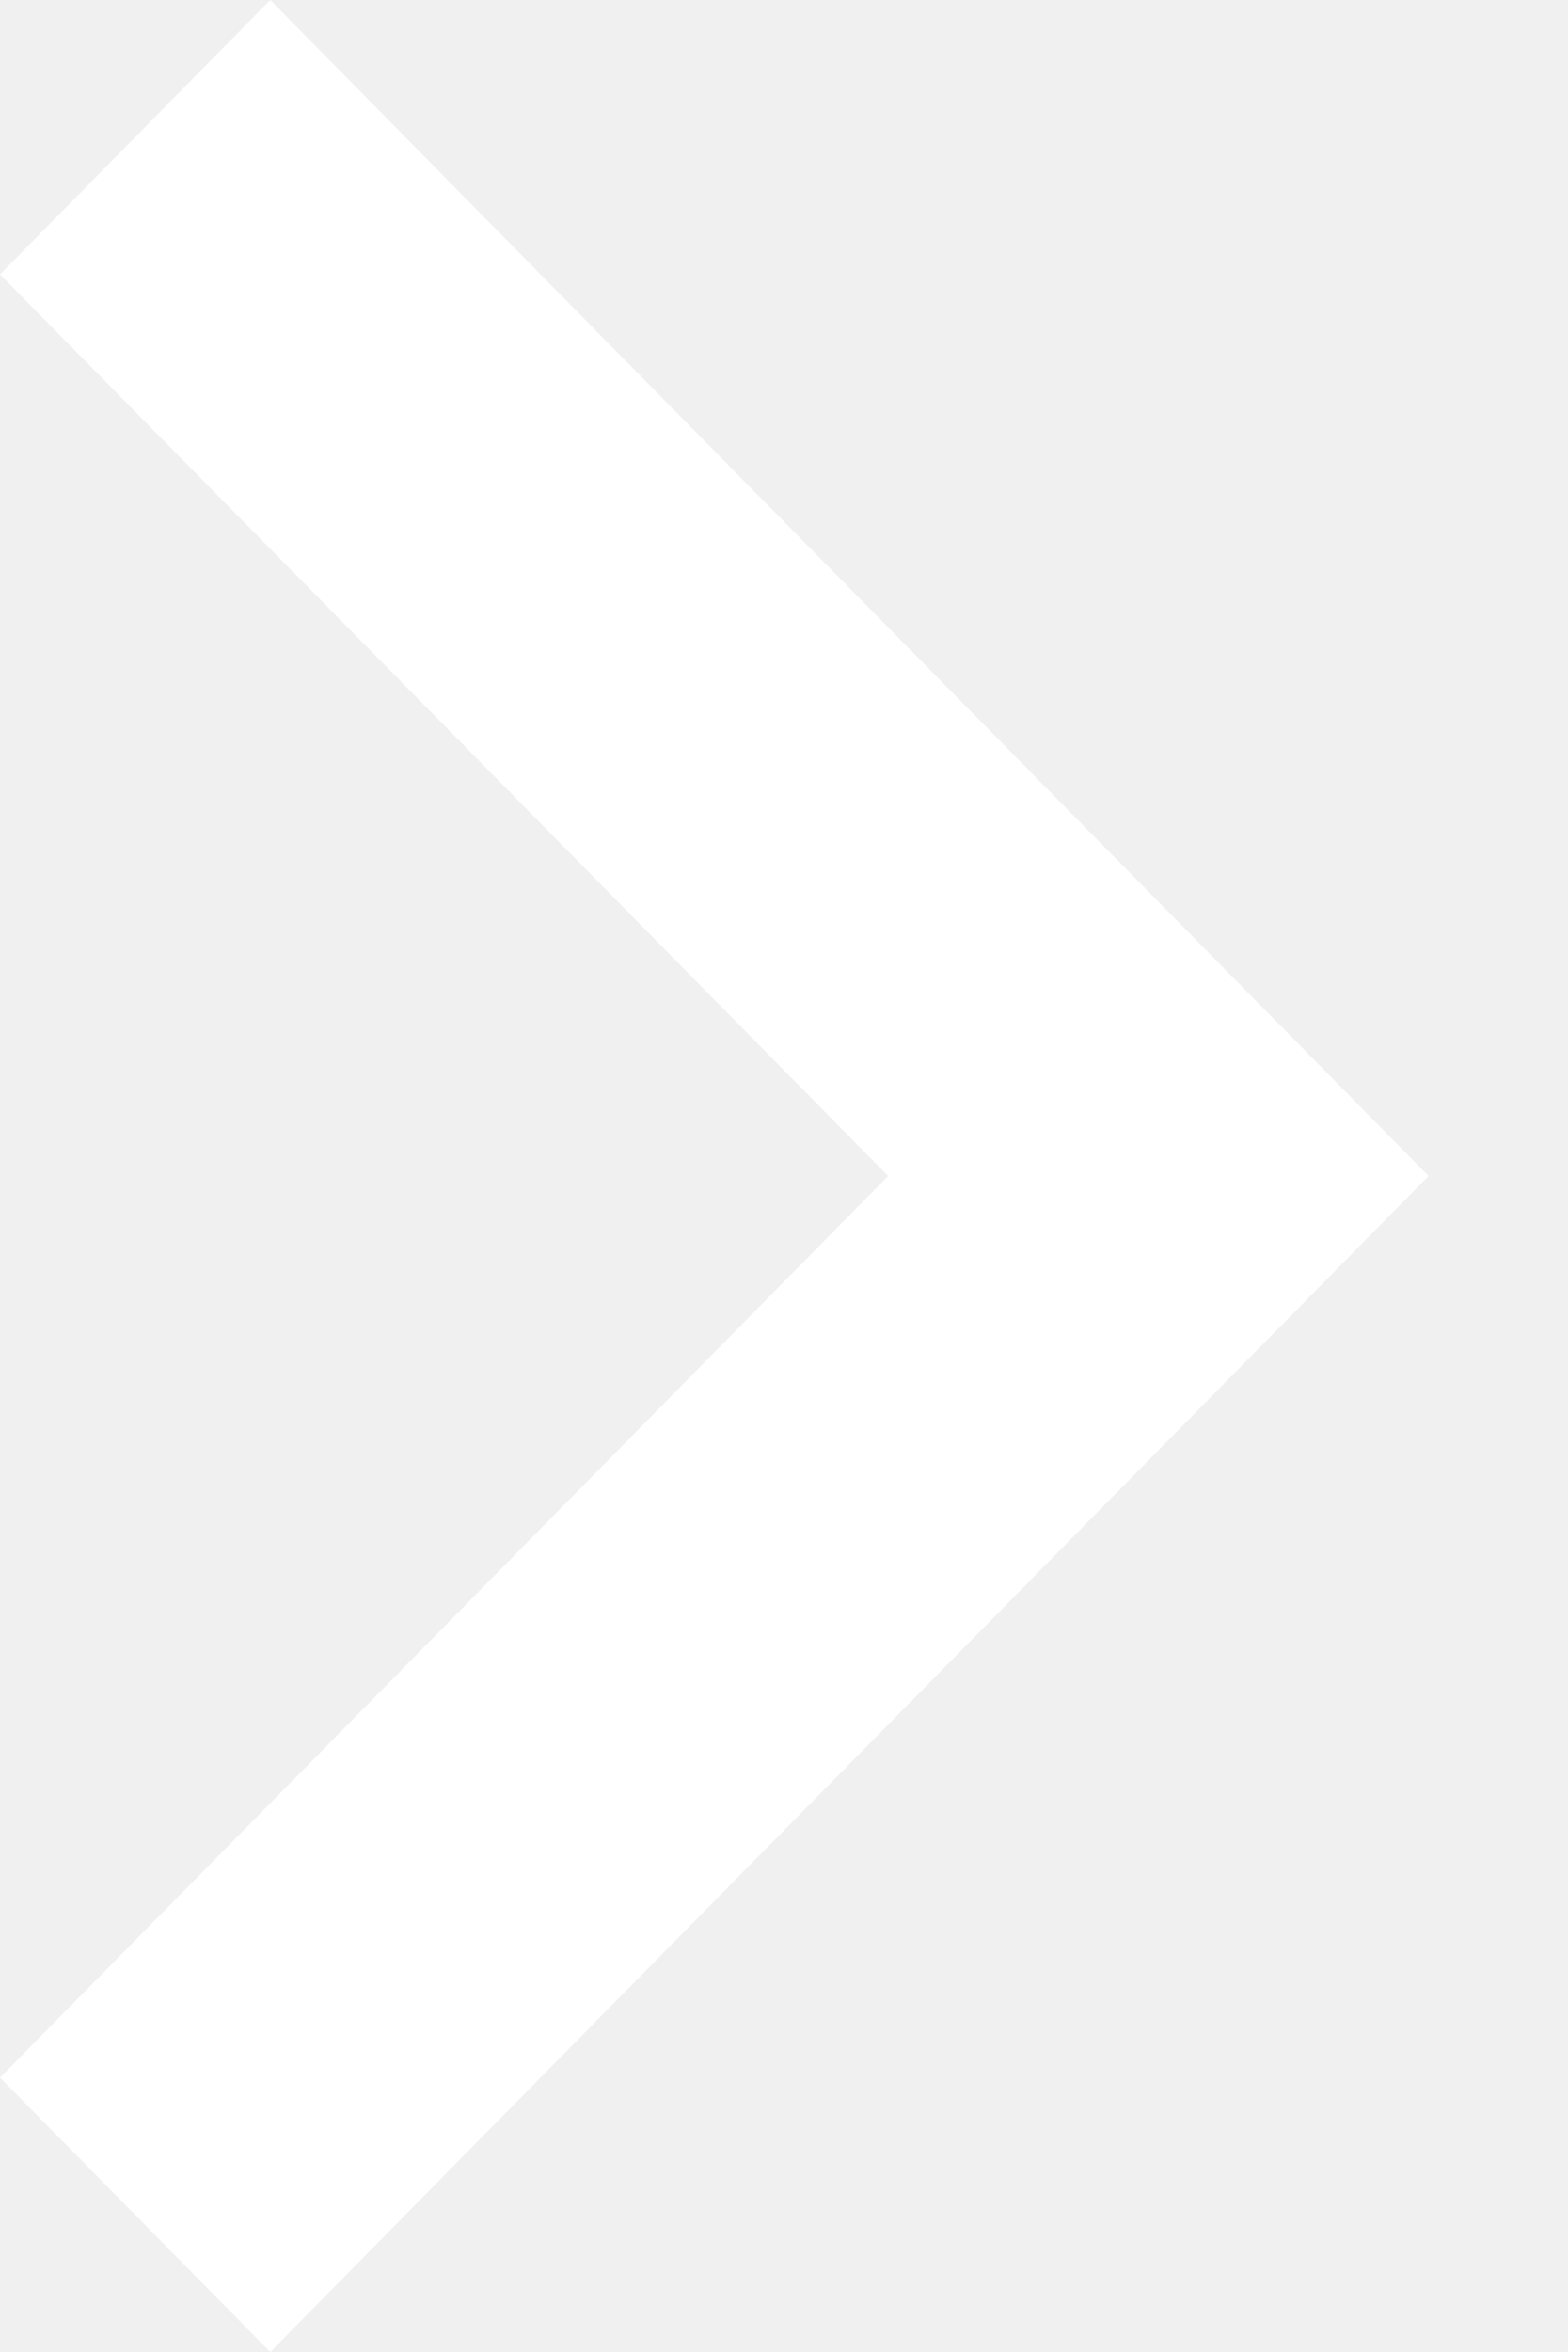
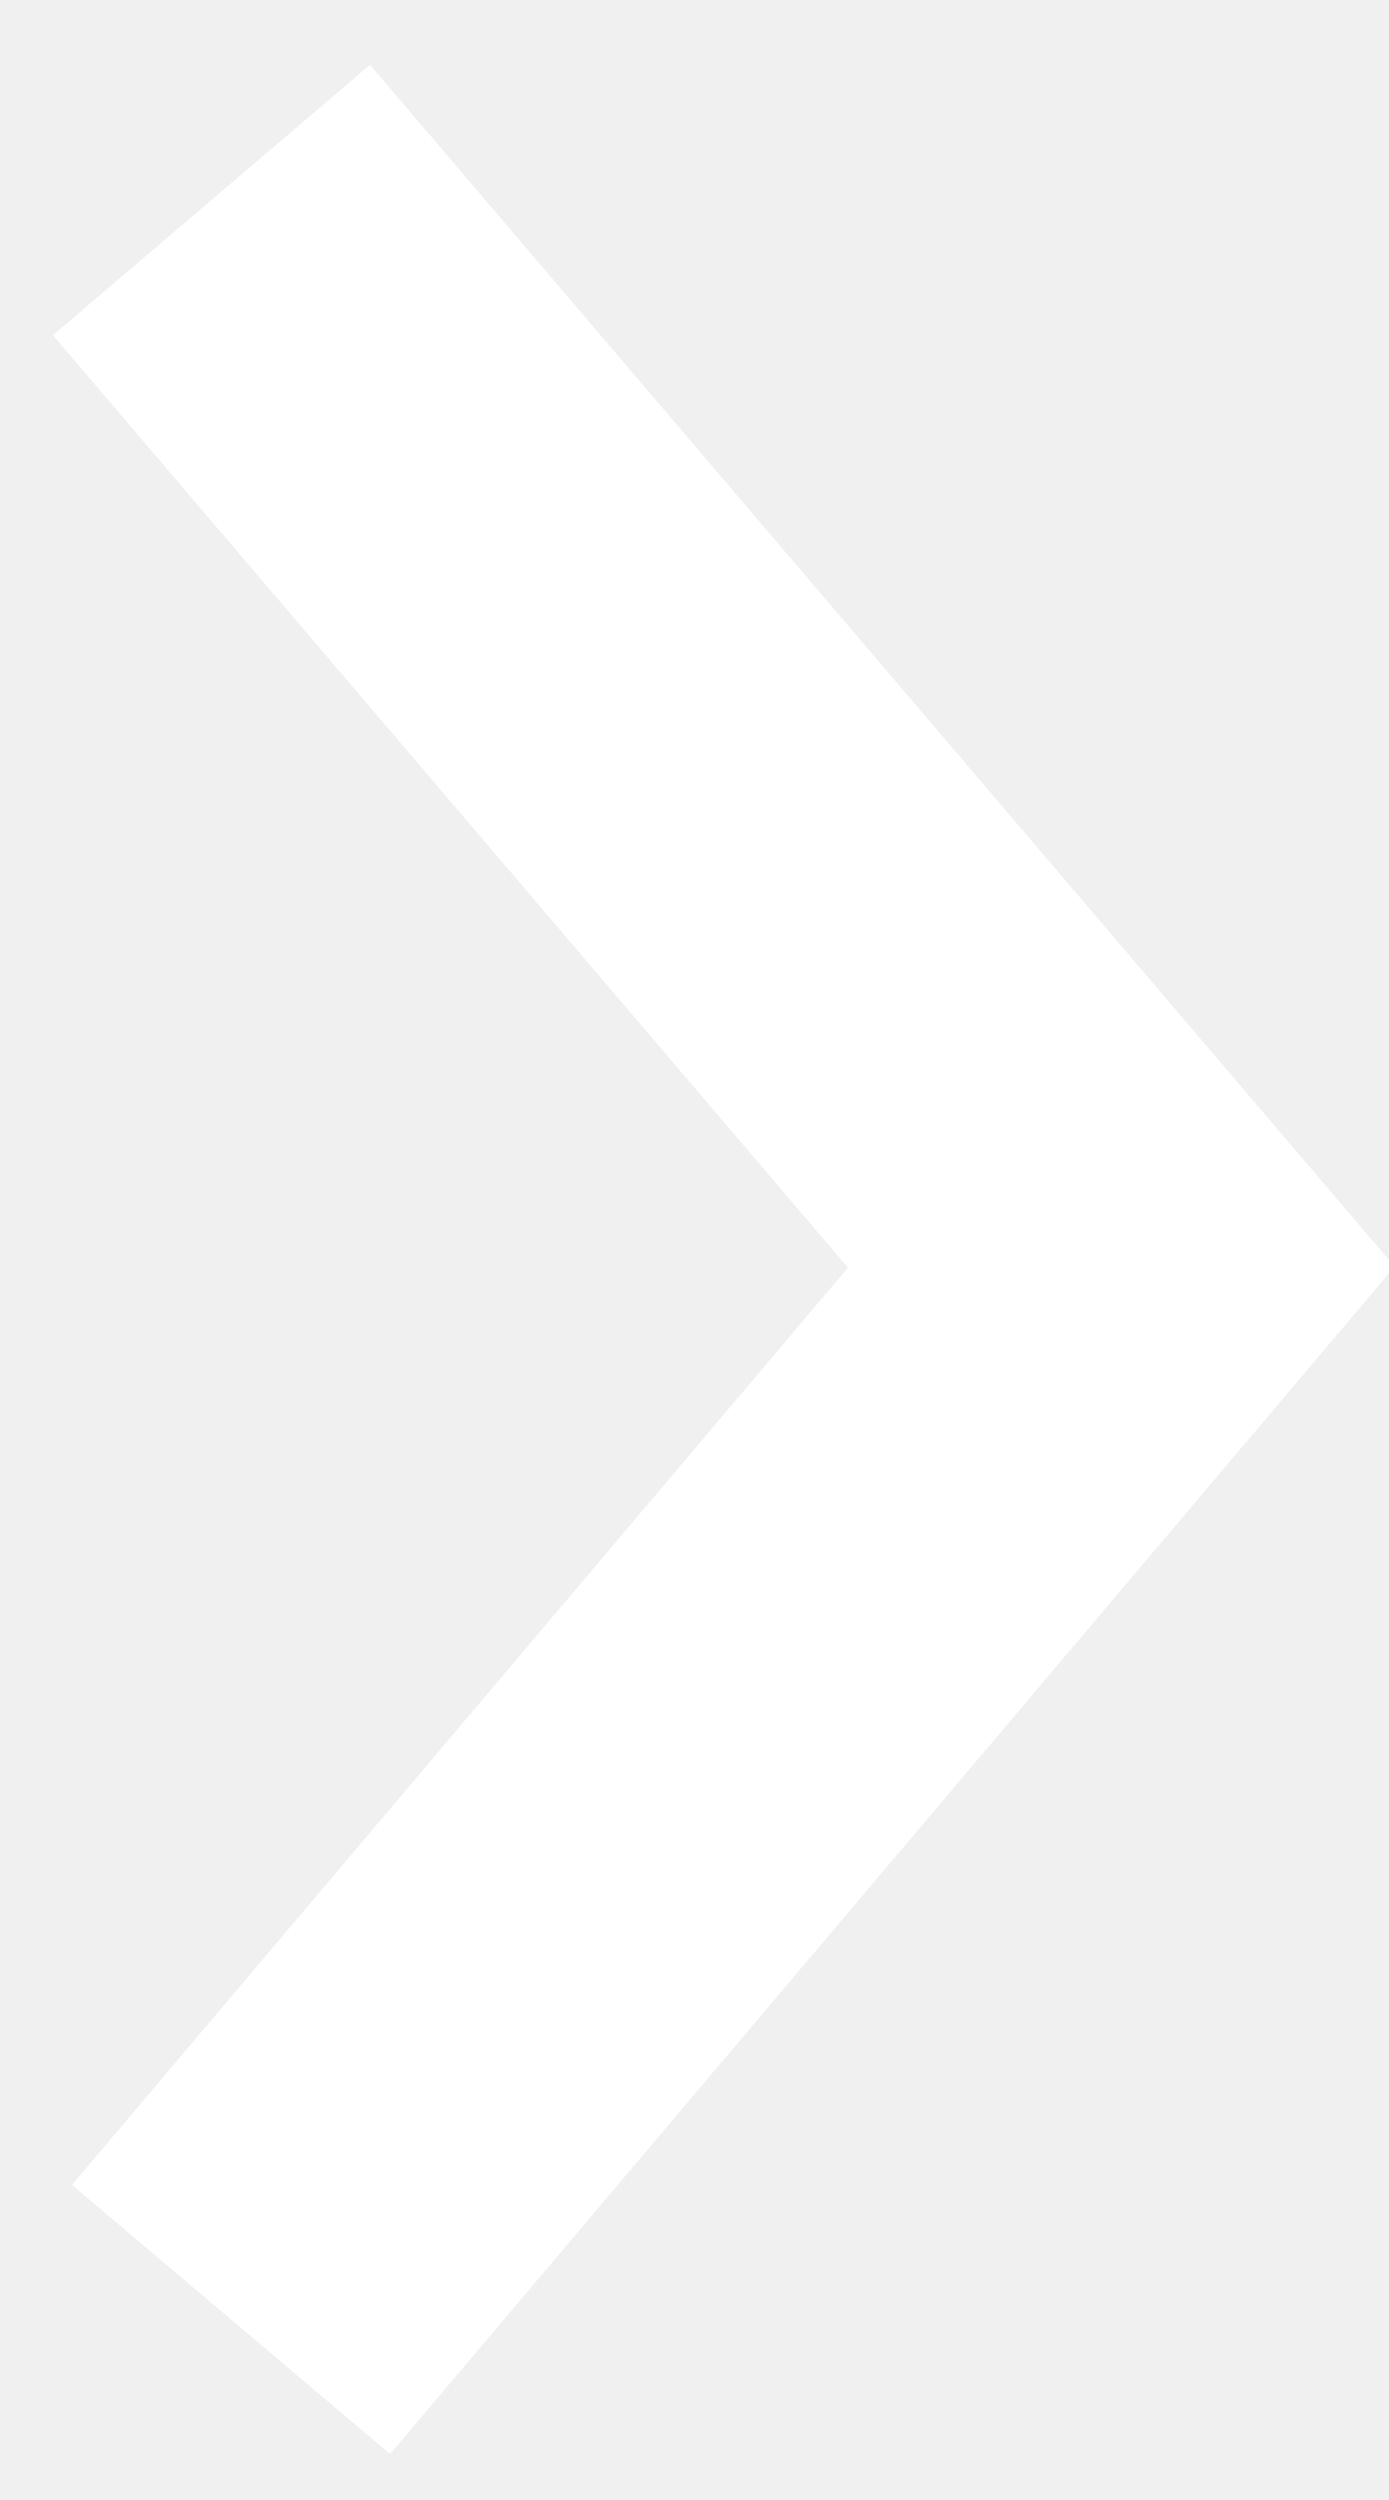
- <svg xmlns="http://www.w3.org/2000/svg" width="8px" height="12px" viewBox="0 0 8 12" version="1.1">
-   <defs>
-     </defs>
-   <g id="color-trials" stroke="none" stroke-width="1" fill="none" fill-rule="evenodd">
-     <g id="original-p22-minionpro" transform="translate(-317, -870)" fill="#FFFFFF">
-       <g id="Quicklinks-Section" transform="translate(0, 570)">
-         <g id="Federal-Preservation" transform="translate(42, 46)">
-           <g id="chevron-right" transform="translate(275, 254)">
-             <polygon id="Shape" points="1.379 0 5.82183337e-13 1.4 4.532 6 5.82183337e-13 10.6 1.379 12 7.29 6" />
+ <svg xmlns="http://www.w3.org/2000/svg" width="10px" height="18px" viewBox="0 0 10 18" version="1.1">
+   <defs />
+   <g id="mobile-dev" stroke="none" stroke-width="1" fill="none" fill-rule="evenodd">
+     <g id="original-p22-minionpro" transform="translate(-301, -1898)" stroke-width="3" stroke="#FFFFFF">
+       <g id="Events" transform="translate(0, 1728)">
+         <g id="Scaled-Calendar" transform="translate(32, 150)">
+           <g id="Calendar-Copy" transform="translate(0, 18)">
+             <g id="Next" transform="translate(273.7701, 11.10069) rotate(-180) translate(-273.7701, -11.10069) translate(269.7701, 2.600694)">
+               <polyline id="right-calendar-arrow" transform="translate(3.972029, 8.530407) rotate(-90) translate(-3.972029, -8.530407) " points="-3.658 11.806 4.025 5.255 11.602 11.665" />
+             </g>
          </g>
        </g>
      </g>
    </g>
  </g>
</svg>
